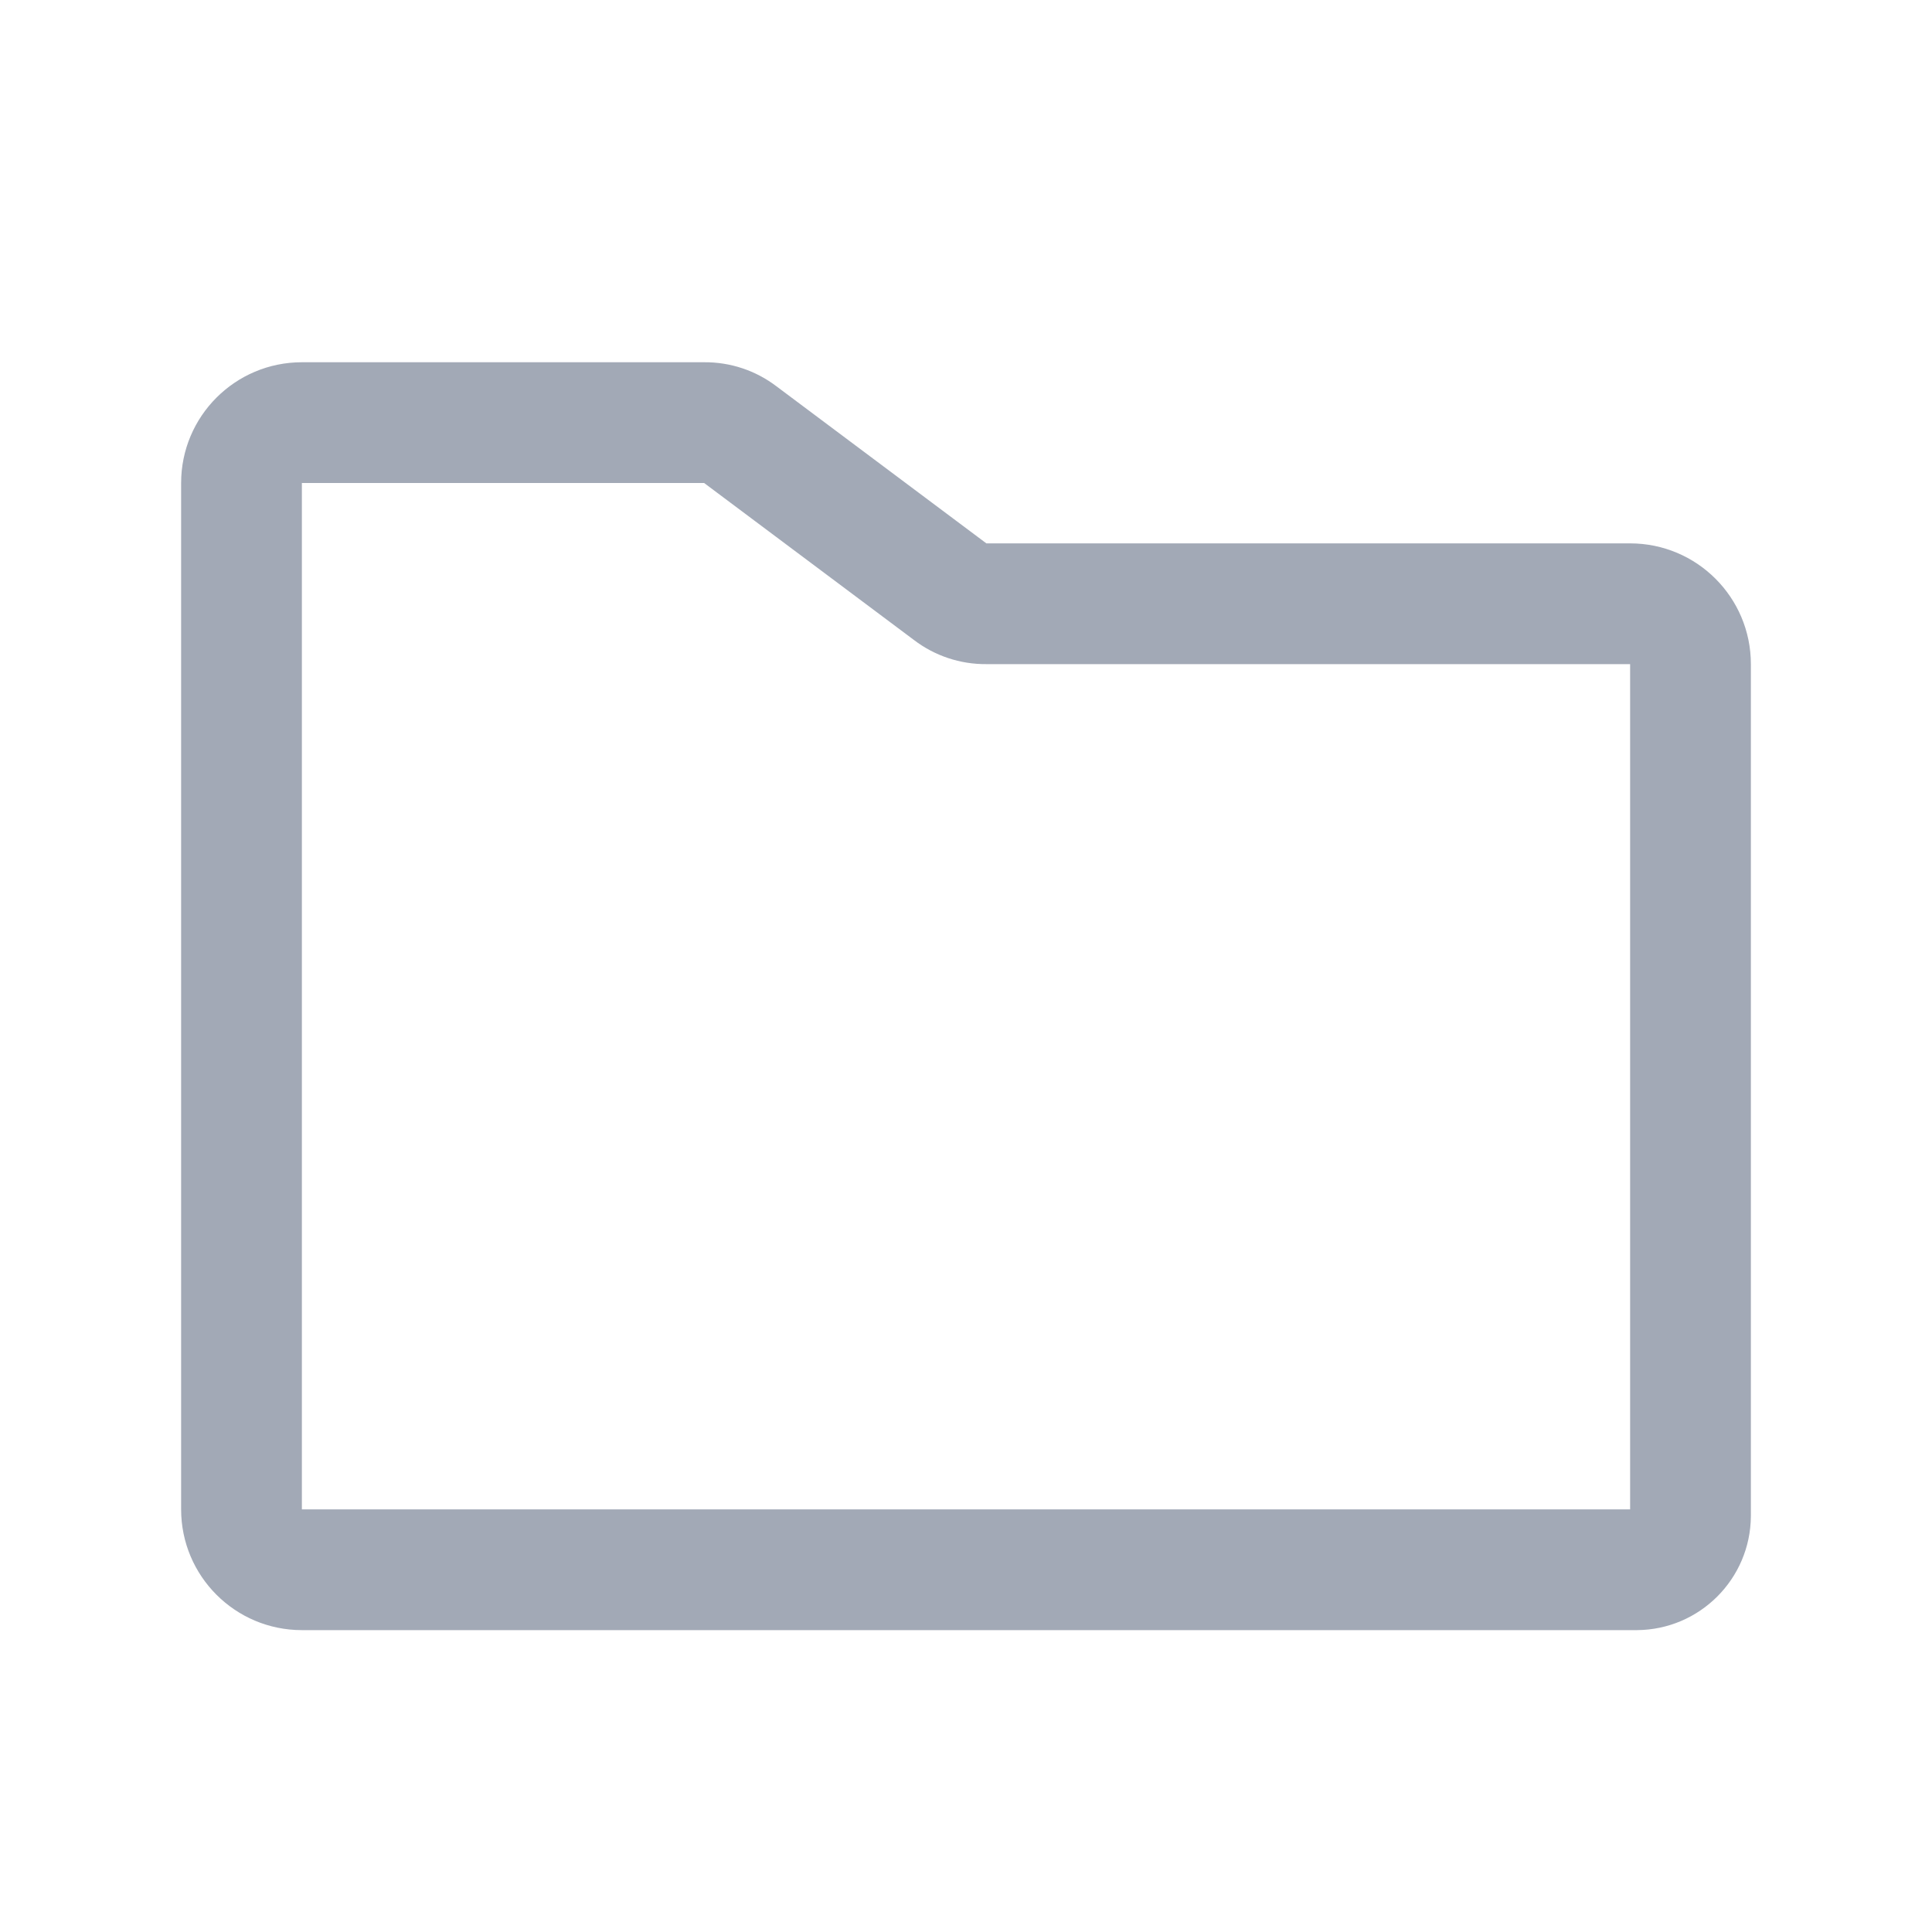
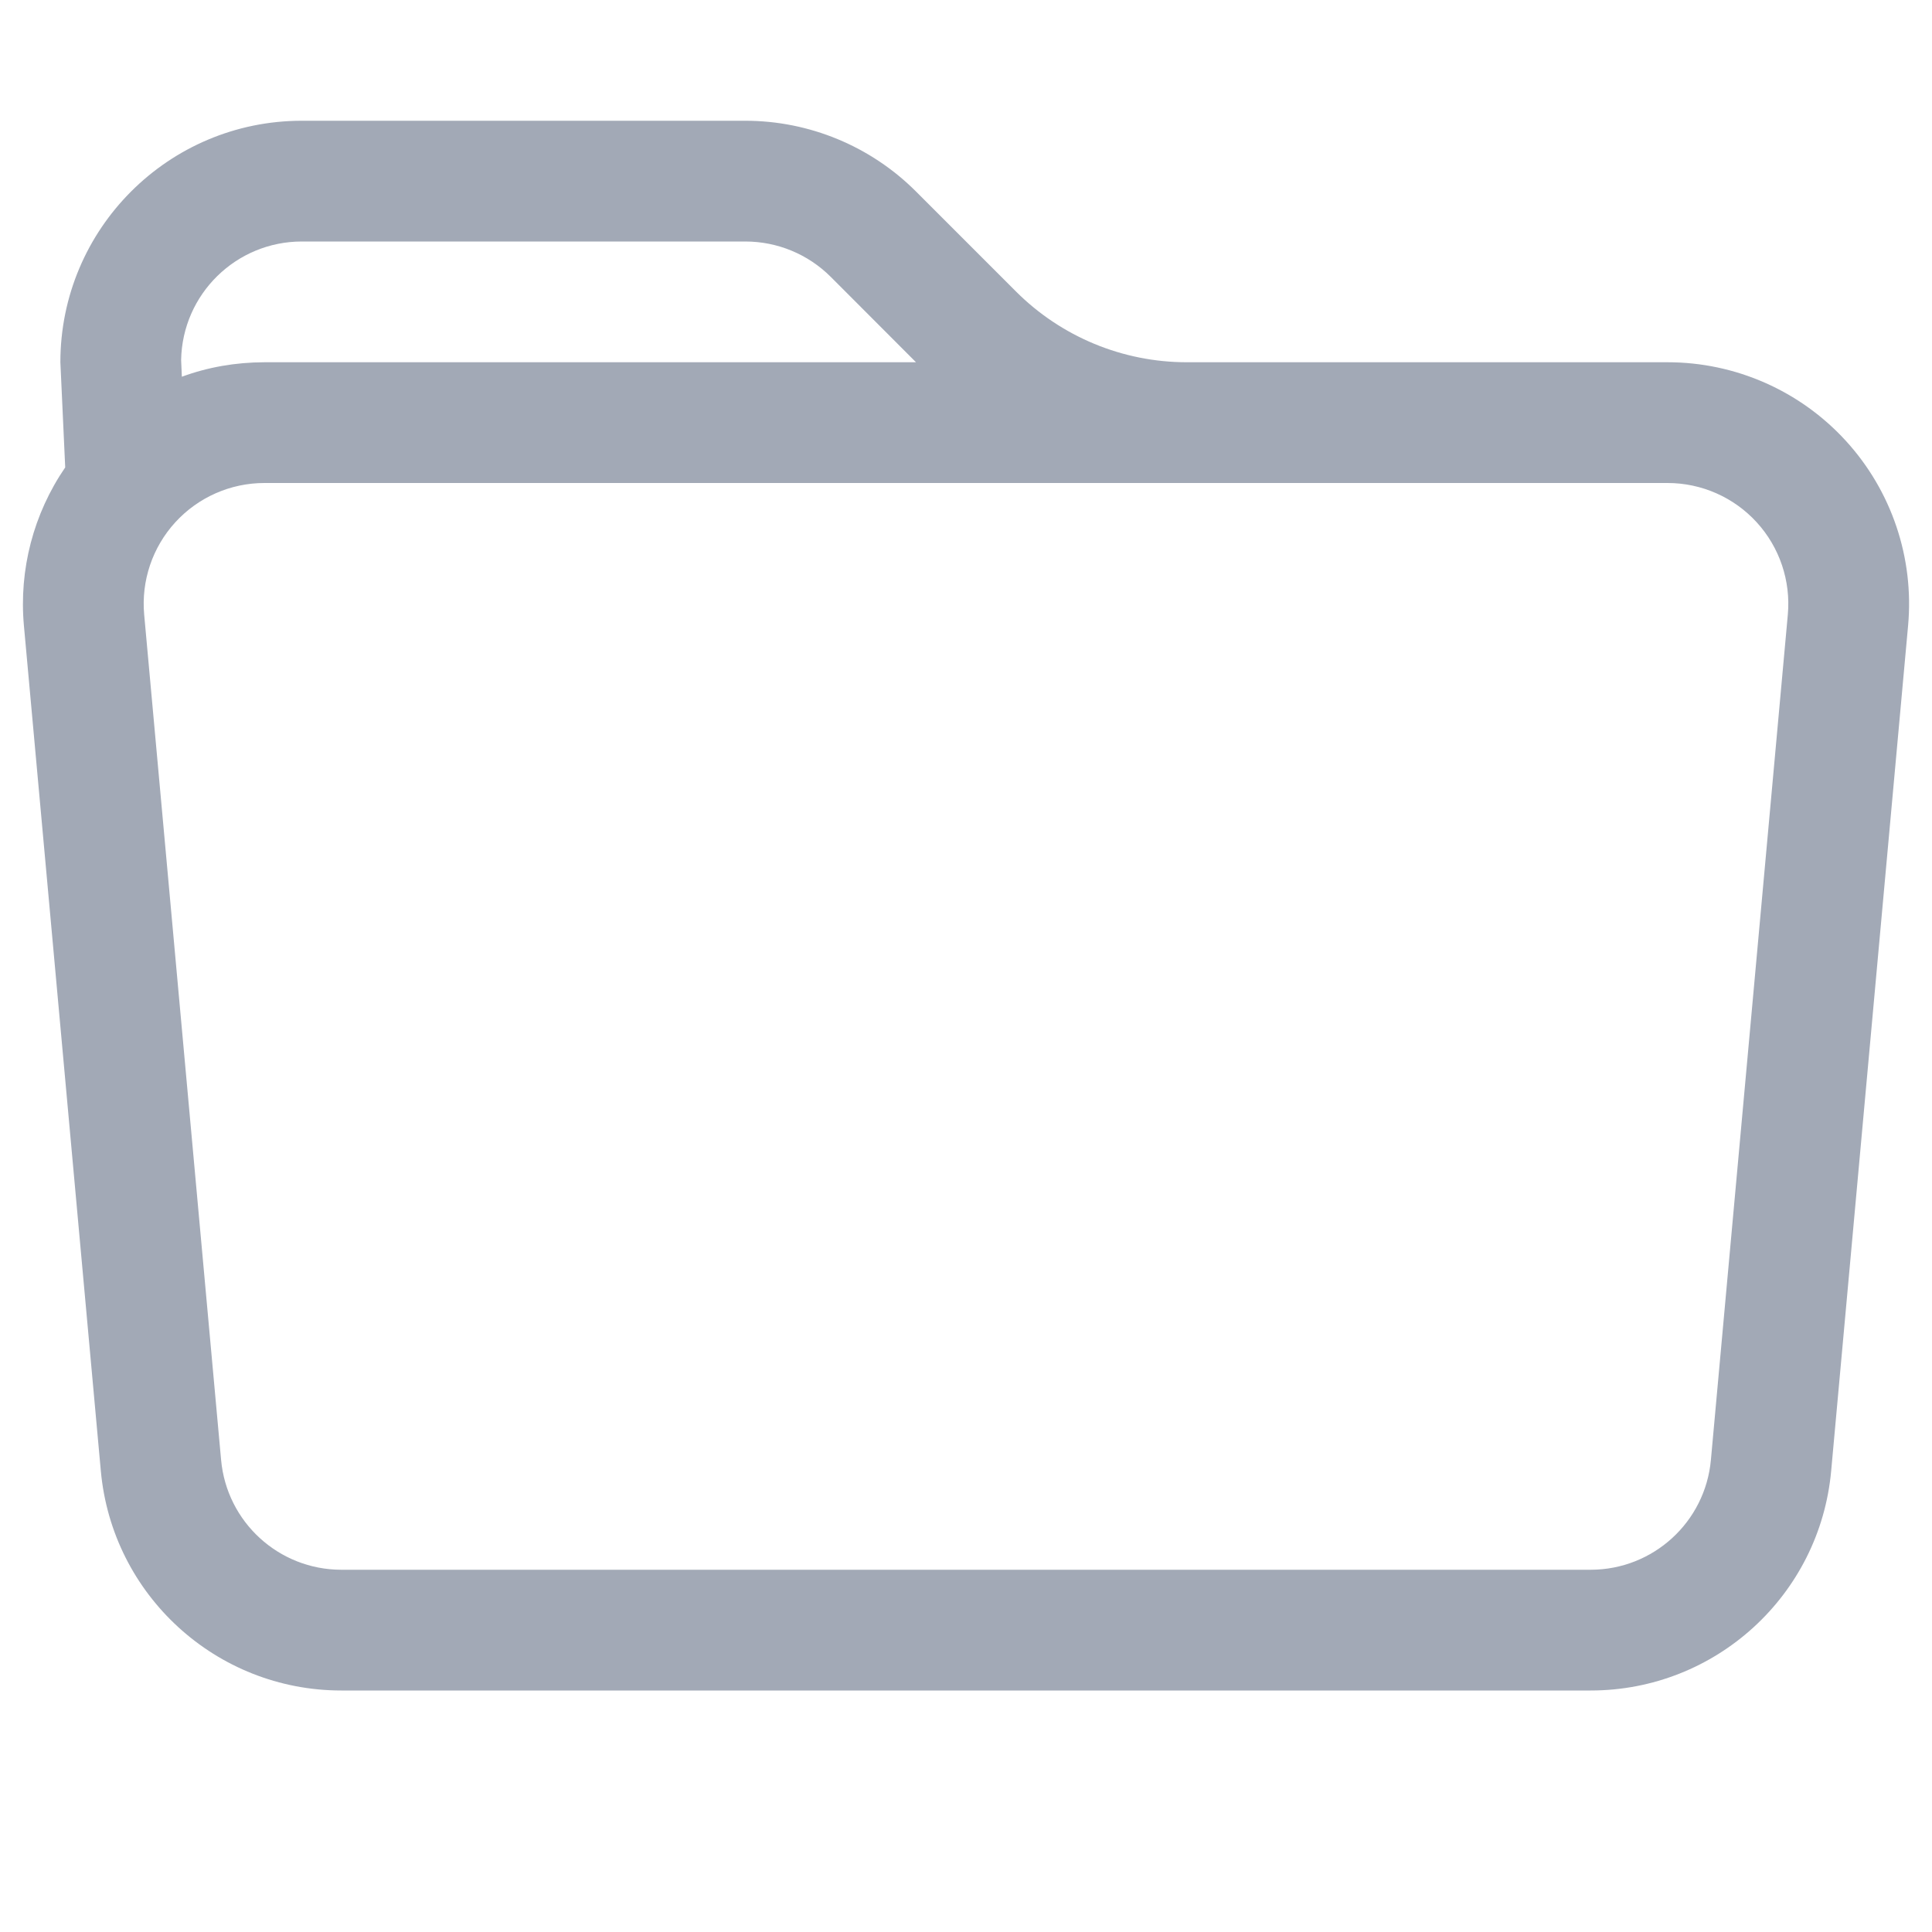
- <svg xmlns="http://www.w3.org/2000/svg" width="24" height="24" viewBox="0 0 256 256" fill="#a2a9b6">
-   <path d="M216.9 216H40a16 16 0 0 1-16-16V64a16 16 0 0 1 16-16h53.3a15.6 15.6 0 0 1 9.6 3.2L130.7 72H216a16 16 0 0 1 16 16v112.9a15.2 15.2 0 0 1-15.1 15.1ZM40 64v136h176V88h-85.3a15.6 15.6 0 0 1-9.6-3.2L93.3 64Z" />
+ <svg xmlns="http://www.w3.org/2000/svg" width="24" height="24" viewBox="0 0 16 16" fill="#a2a9b6">
+   <path d="M.54 3.87.5 3a2 2 0 0 1 2-2h3.672a2 2 0 0 1 1.414.586l.828.828A2 2 0 0 0 9.828 3h3.982a2 2 0 0 1 1.992 2.181l-.637 7A2 2 0 0 1 13.174 14H2.826a2 2 0 0 1-1.991-1.819l-.637-7a2 2 0 0 1 .342-1.31zM2.19 4a1 1 0 0 0-.996 1.09l.637 7a1 1 0 0 0 .995.91h10.348a1 1 0 0 0 .995-.91l.637-7A1 1 0 0 0 13.81 4zm4.69-1.707A1 1 0 0 0 6.172 2H2.5a1 1 0 0 0-1 .981l.006.139q.323-.119.684-.12h5.396z" />
</svg>
